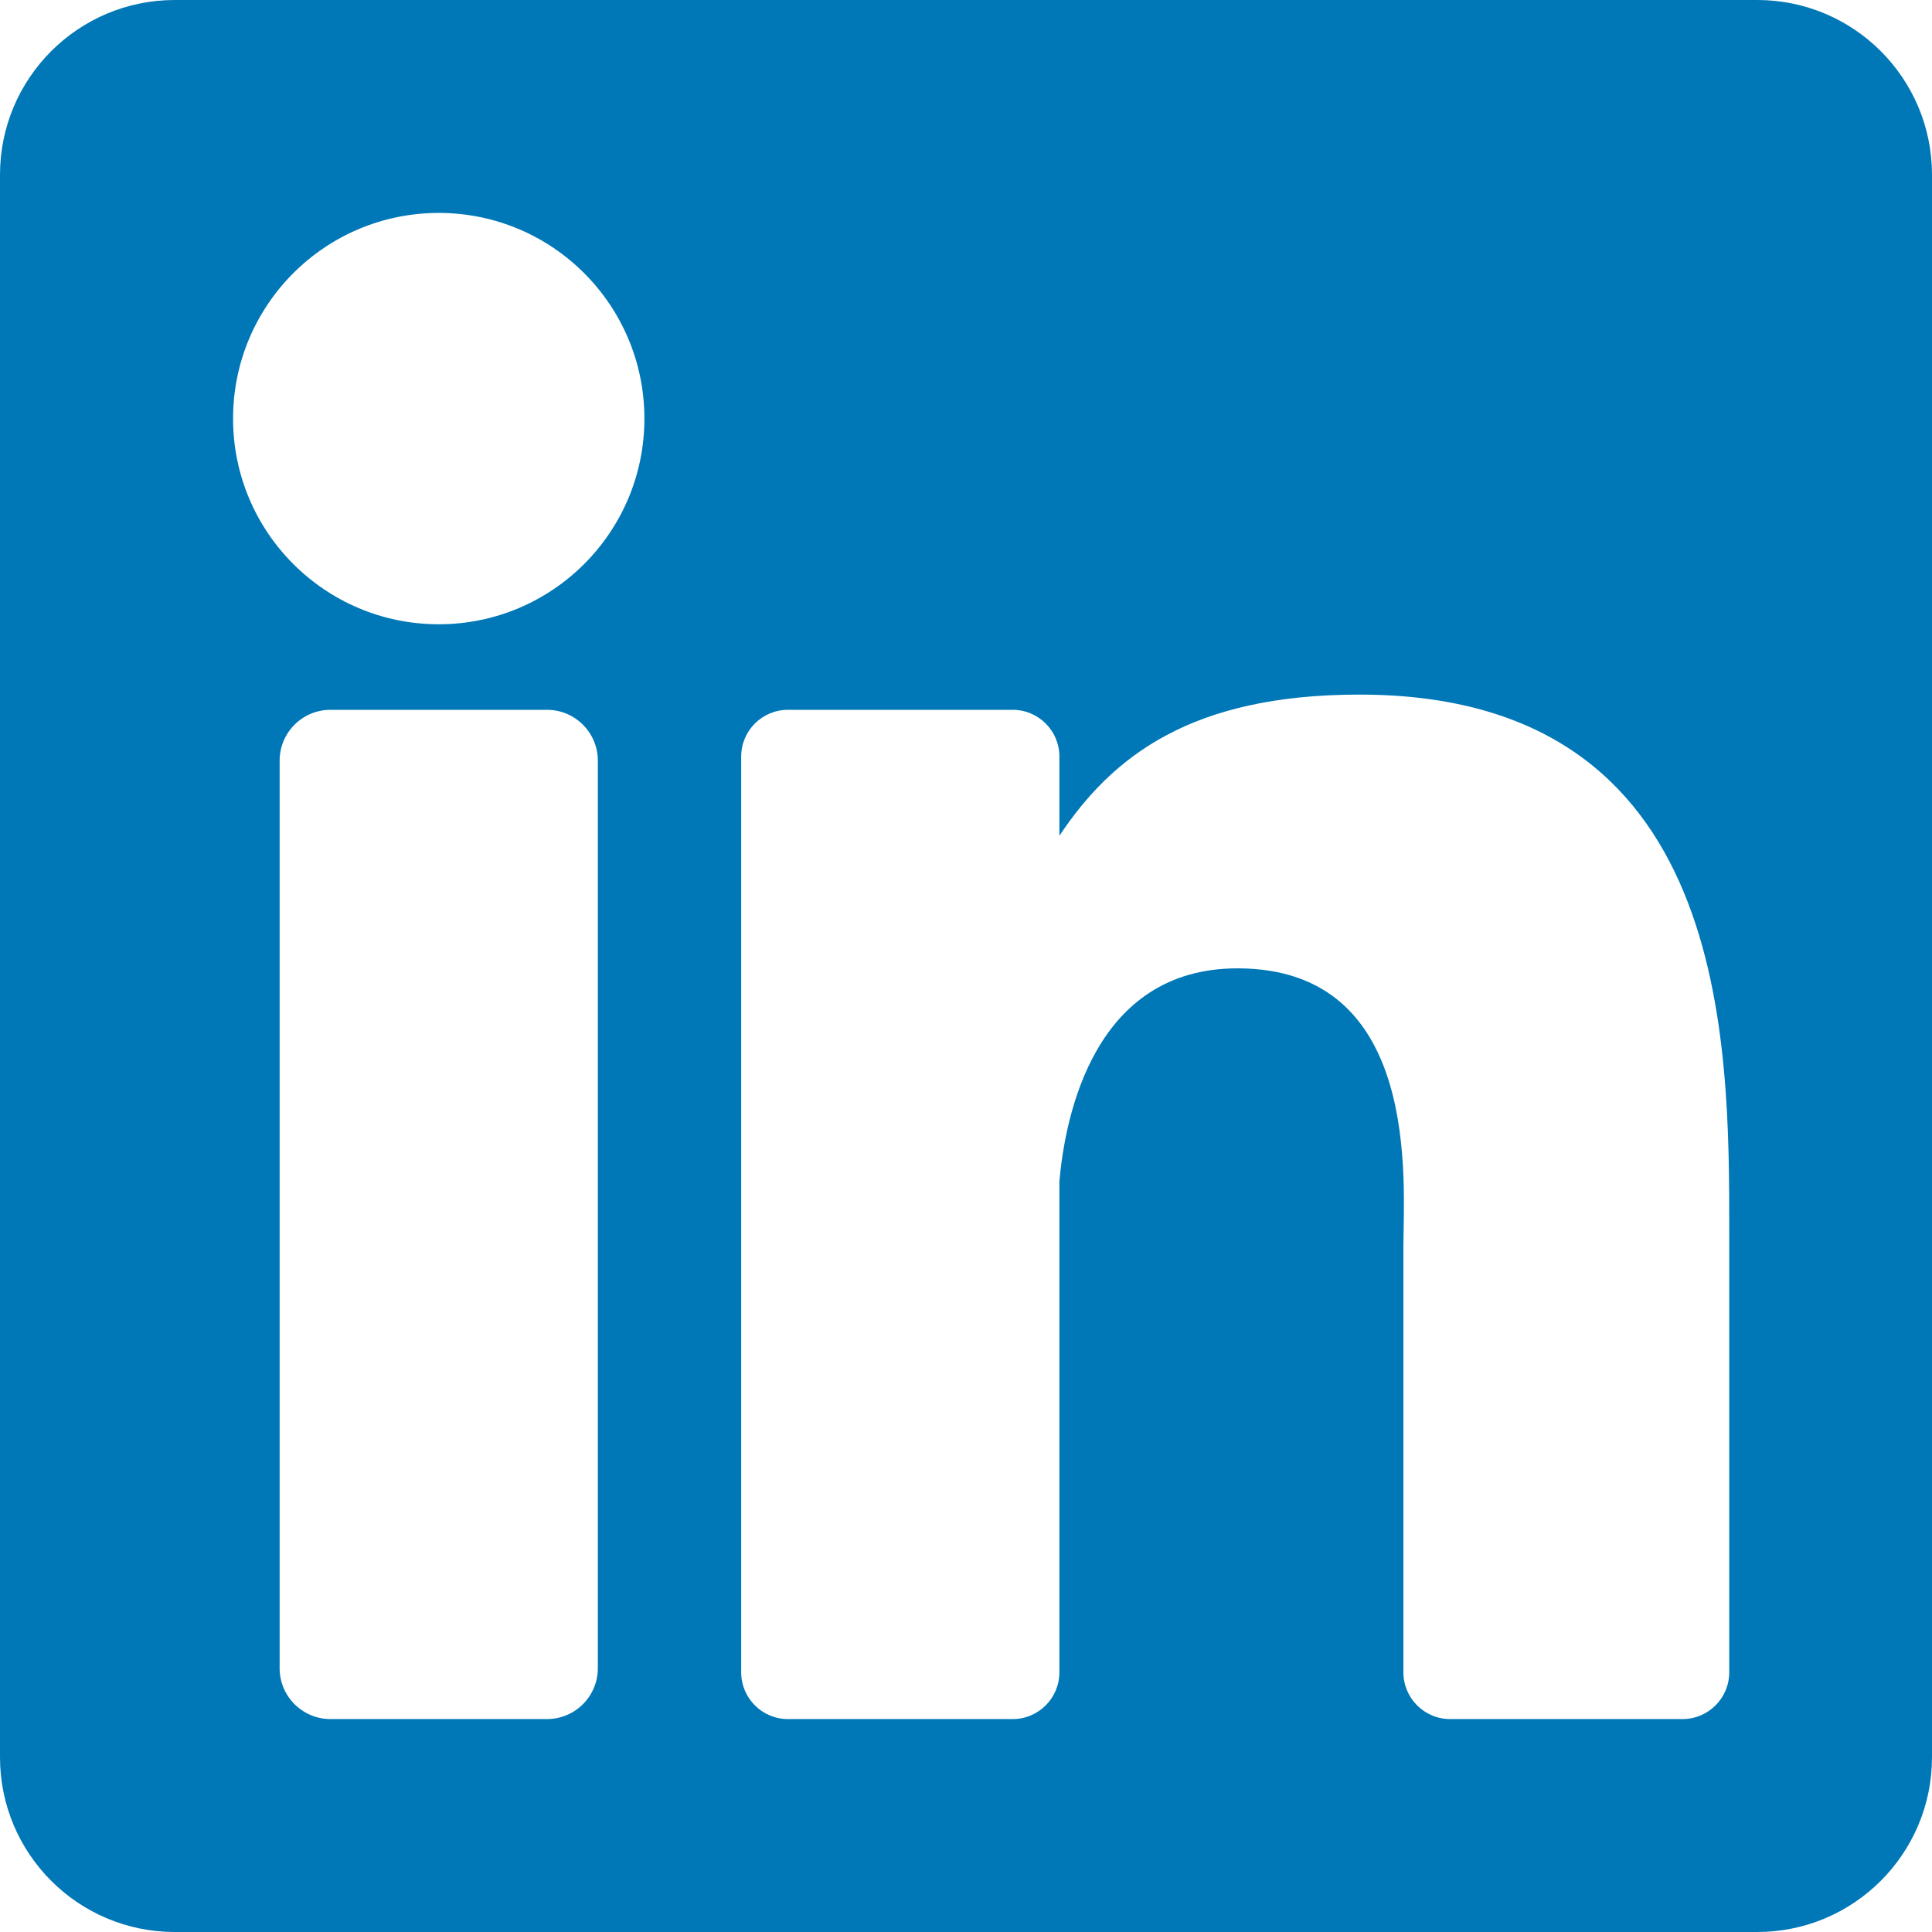
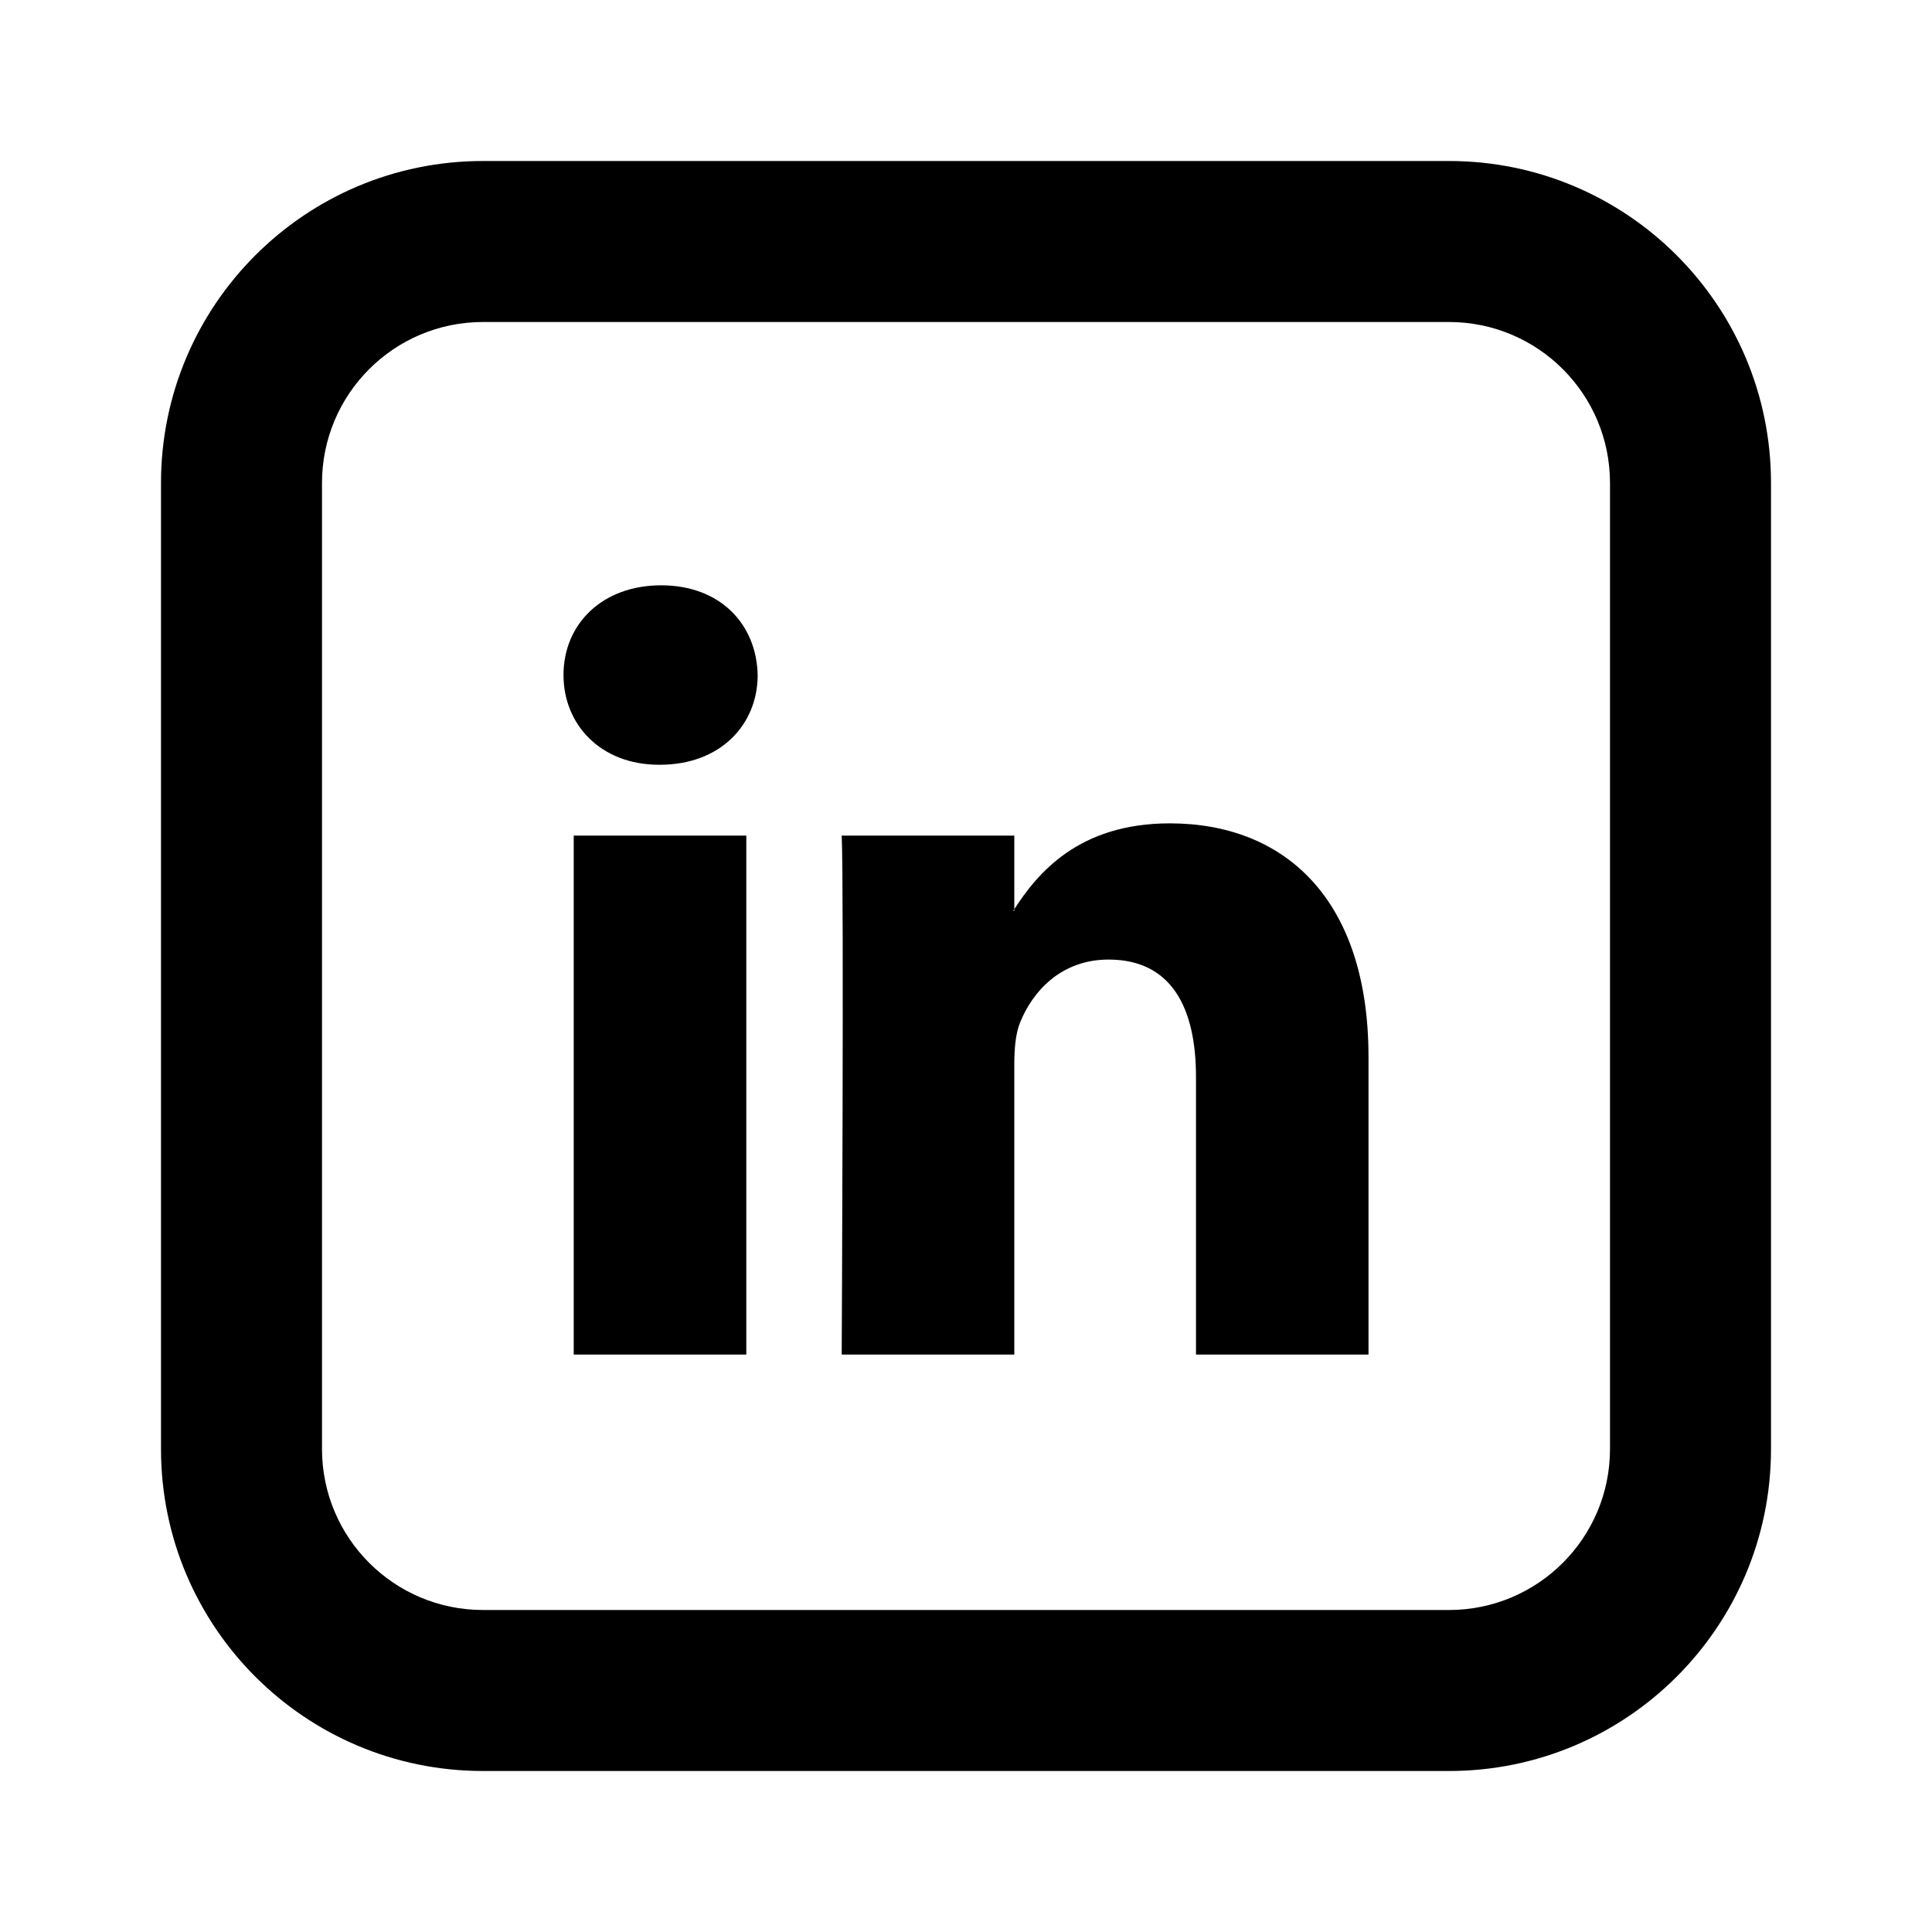
- <svg xmlns="http://www.w3.org/2000/svg" viewBox="0 0 382 382" style="enable-background:new 0 0 382 382" xml:space="preserve">
-   <path style="fill:#0077b7" d="M347.445 0H34.555C15.471 0 0 15.471 0 34.555v312.889C0 366.529 15.471 382 34.555 382h312.889C366.529 382 382 366.529 382 347.444V34.555C382 15.471 366.529 0 347.445 0zM118.207 329.844c0 5.554-4.502 10.056-10.056 10.056H65.345c-5.554 0-10.056-4.502-10.056-10.056V150.403c0-5.554 4.502-10.056 10.056-10.056h42.806c5.554 0 10.056 4.502 10.056 10.056v179.441zM86.748 123.432c-22.459 0-40.666-18.207-40.666-40.666S64.289 42.1 86.748 42.1s40.666 18.207 40.666 40.666-18.206 40.666-40.666 40.666zM341.91 330.654a9.247 9.247 0 0 1-9.246 9.246H286.73a9.247 9.247 0 0 1-9.246-9.246v-84.168c0-12.556 3.683-55.021-32.813-55.021-28.309 0-34.051 29.066-35.204 42.11v97.079a9.246 9.246 0 0 1-9.246 9.246h-44.426a9.247 9.247 0 0 1-9.246-9.246V149.593a9.247 9.247 0 0 1 9.246-9.246h44.426a9.247 9.247 0 0 1 9.246 9.246v15.655c10.497-15.753 26.097-27.912 59.312-27.912 73.552 0 73.131 68.716 73.131 106.472v86.846z" />
+ <svg xmlns="http://www.w3.org/2000/svg" viewBox="-2 -2 24 24" preserveAspectRatio="xMinYMin">
+   <path d="M15 11.13v3.697h-2.143v-3.45c0-.866-.31-1.457-1.086-1.457-.592 0-.945.398-1.1.784-.056.138-.071.33-.071.522v3.601H8.456s.029-5.842 0-6.447H10.6v.913l-.014.021h.014v-.02c.285-.44.793-1.066 1.932-1.066 1.41 0 2.468.922 2.468 2.902zM6.213 5.271C5.48 5.271 5 5.753 5 6.385c0 .62.466 1.115 1.185 1.115h.014c.748 0 1.213-.496 1.213-1.115-.014-.632-.465-1.114-1.199-1.114zm-1.086 9.556h2.144V8.38H5.127v6.447z" fill="currentColor" />
+   <path d="M4 2a2 2 0 0 0-2 2v12a2 2 0 0 0 2 2h12a2 2 0 0 0 2-2V4a2 2 0 0 0-2-2H4zm0-2h12a4 4 0 0 1 4 4v12a4 4 0 0 1-4 4H4a4 4 0 0 1-4-4V4a4 4 0 0 1 4-4z" fill="currentColor" />
</svg>
